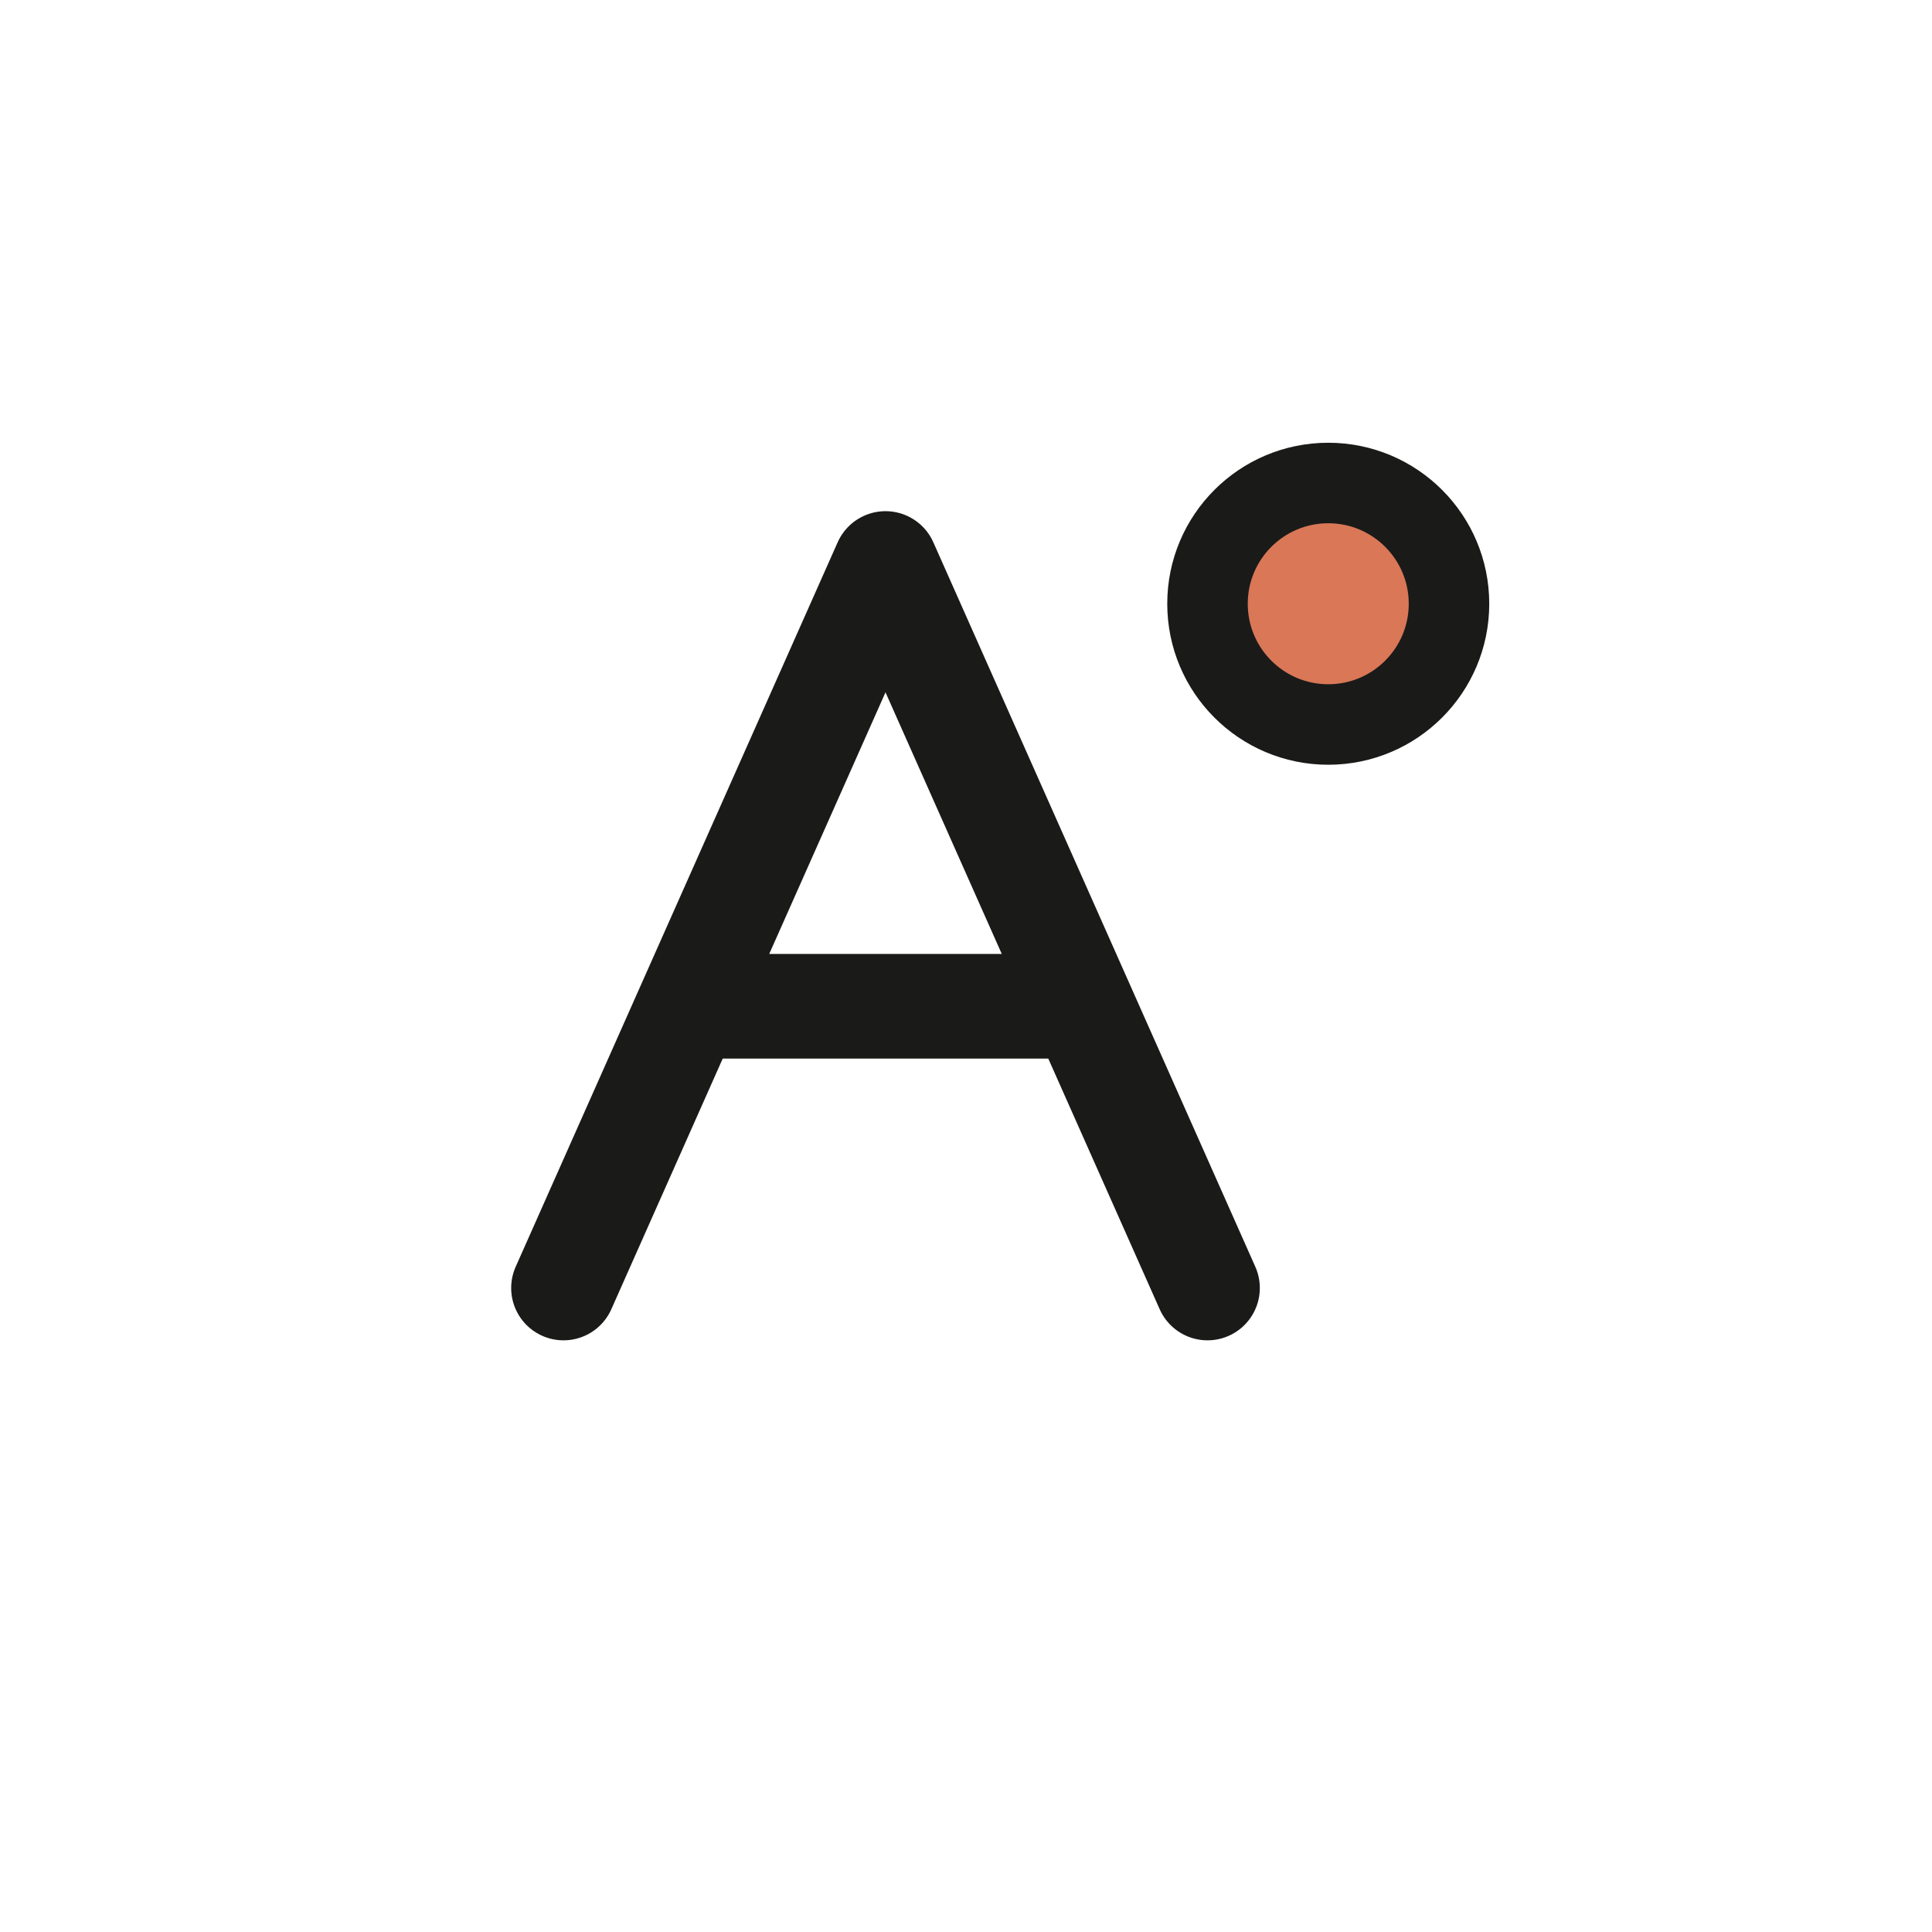
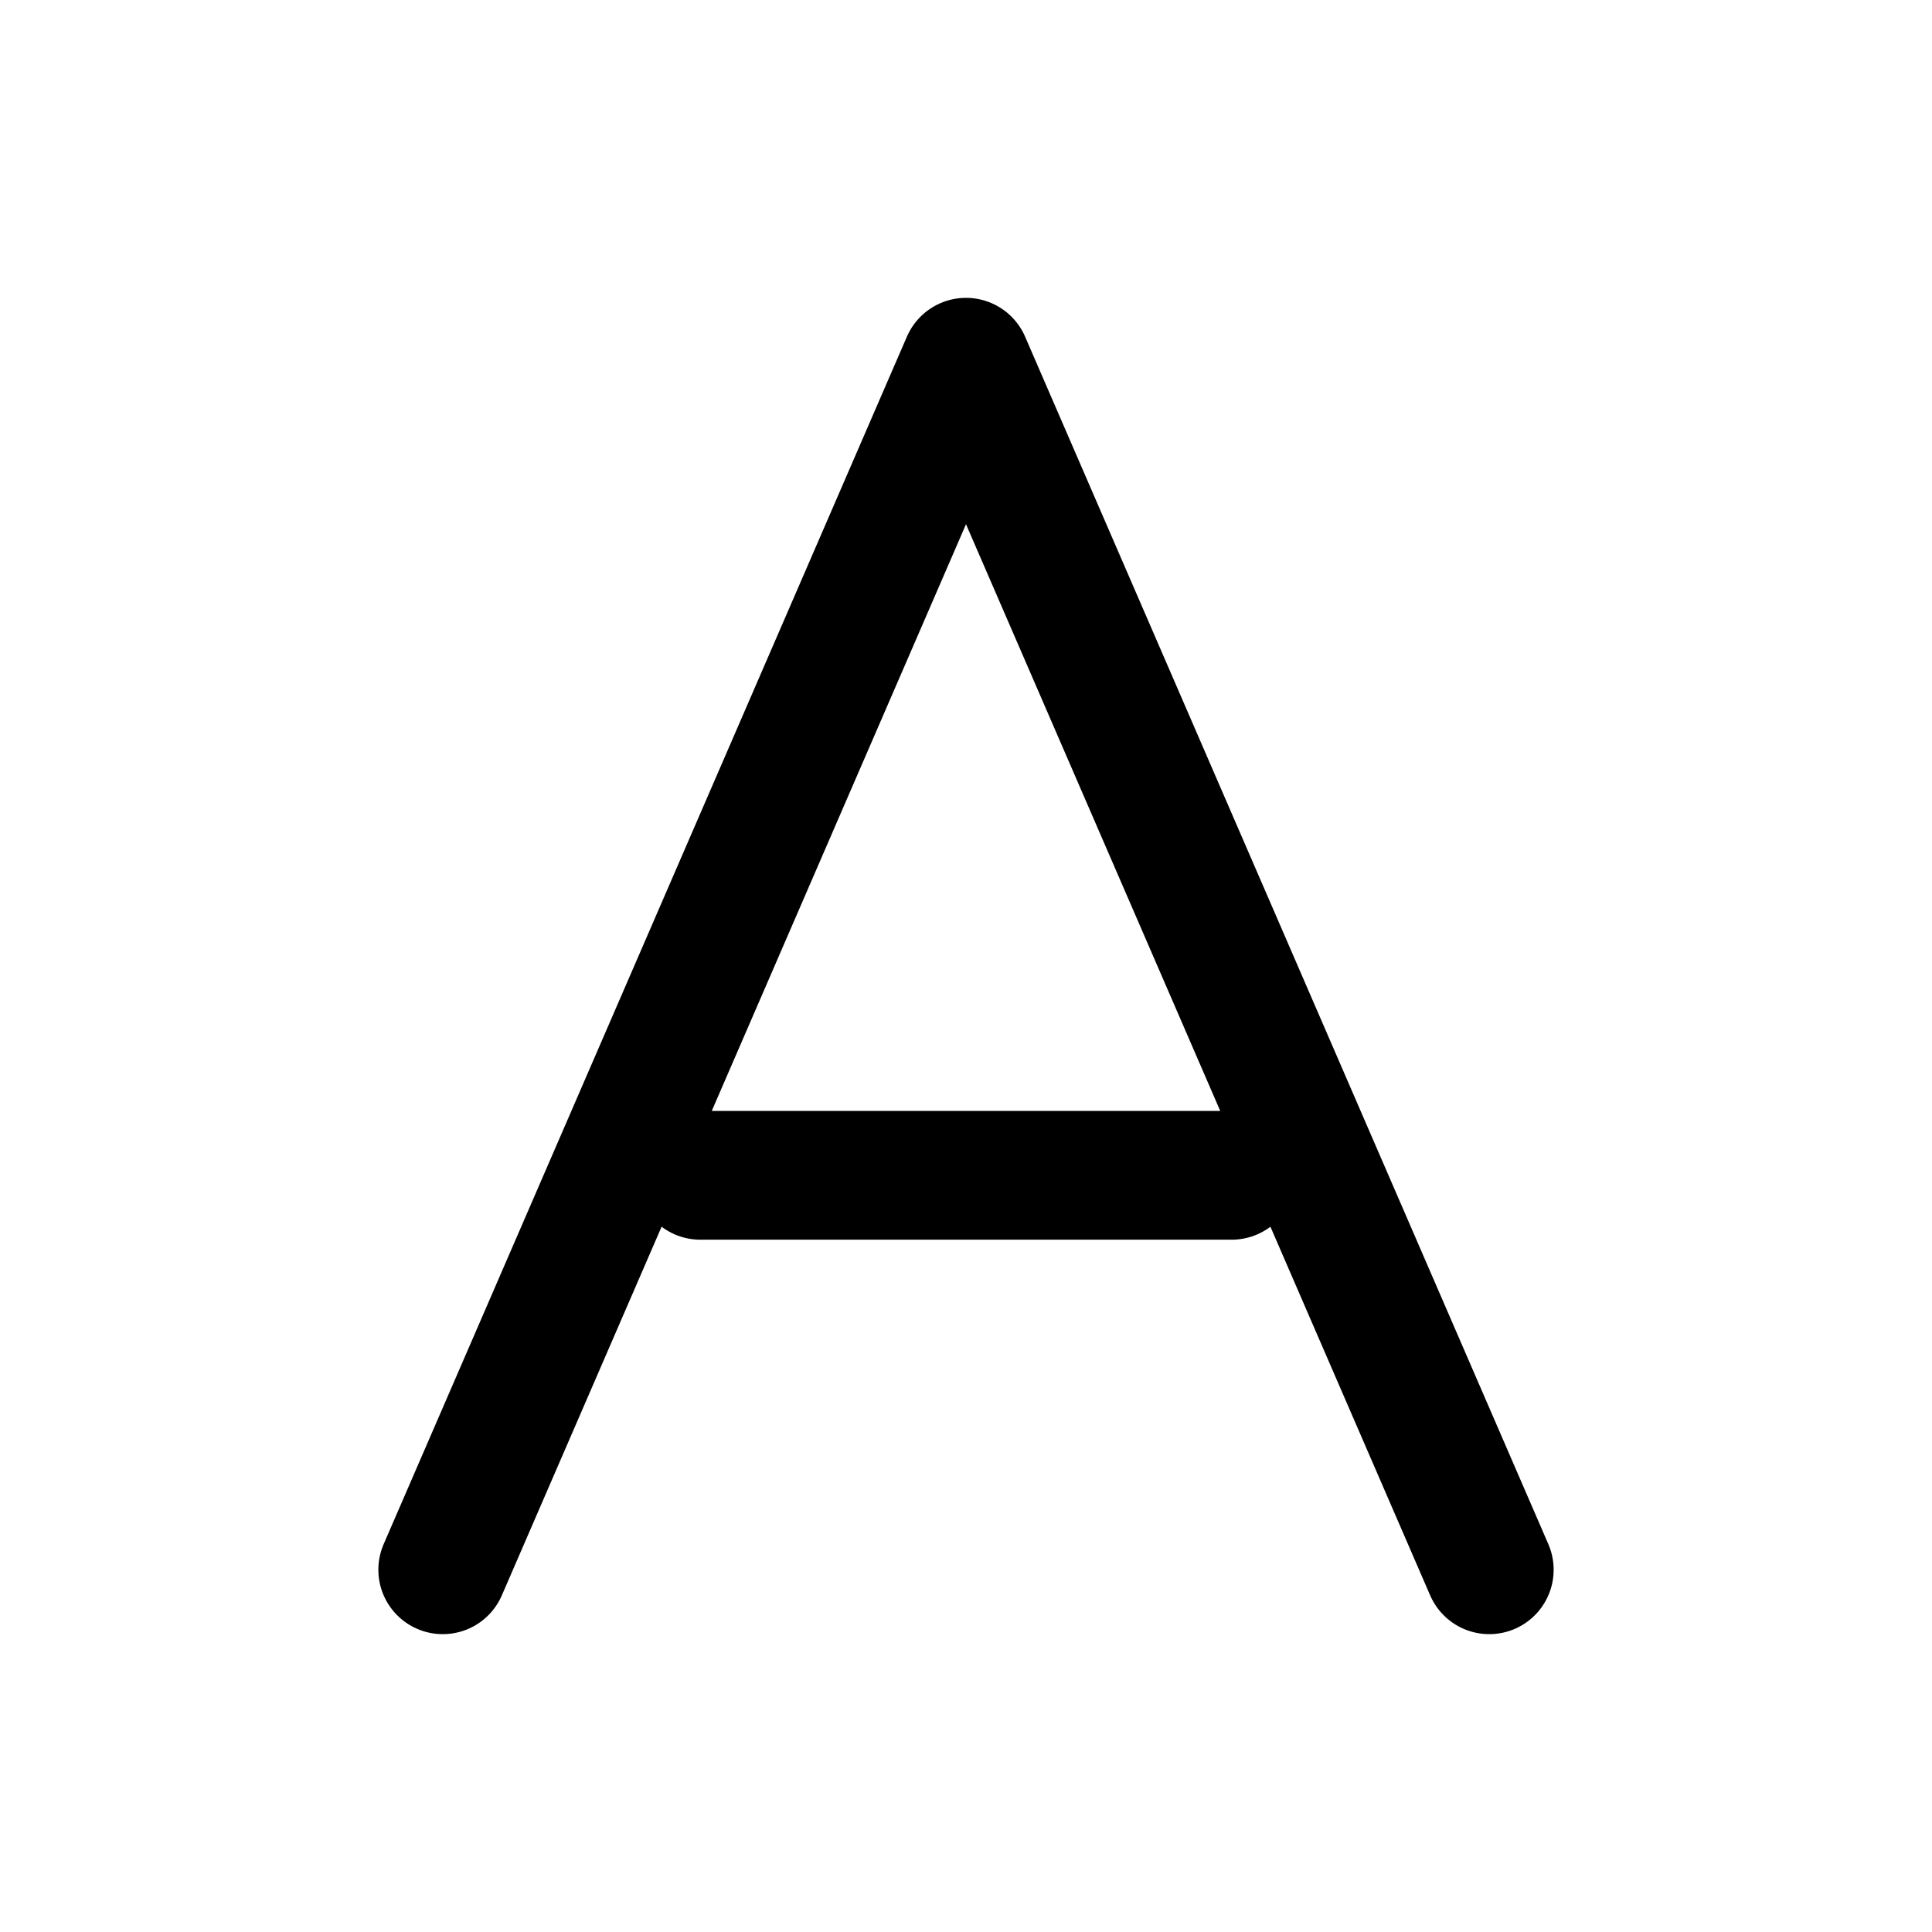
- <svg xmlns="http://www.w3.org/2000/svg" viewBox="0 0 48 48">
-   <g fill="none" stroke="#1A1A19" stroke-width="2.6" stroke-linecap="round" stroke-linejoin="round">
-     <path d="m14 32 8-18 8 18M17.5 25h9" />
-   </g>
-   <circle cx="33" cy="15" r="3" fill="#D97757" stroke="#1A1A19" stroke-width="2" />
+ <svg xmlns="http://www.w3.org/2000/svg" viewBox="0 0 24 24" fill="none" stroke="#000" stroke-width="1.6" stroke-linecap="round" stroke-linejoin="round">
+   <path d="M5.5 19.5 12 4.5l6.5 15M8.7 14.6h6.6" />
</svg>
